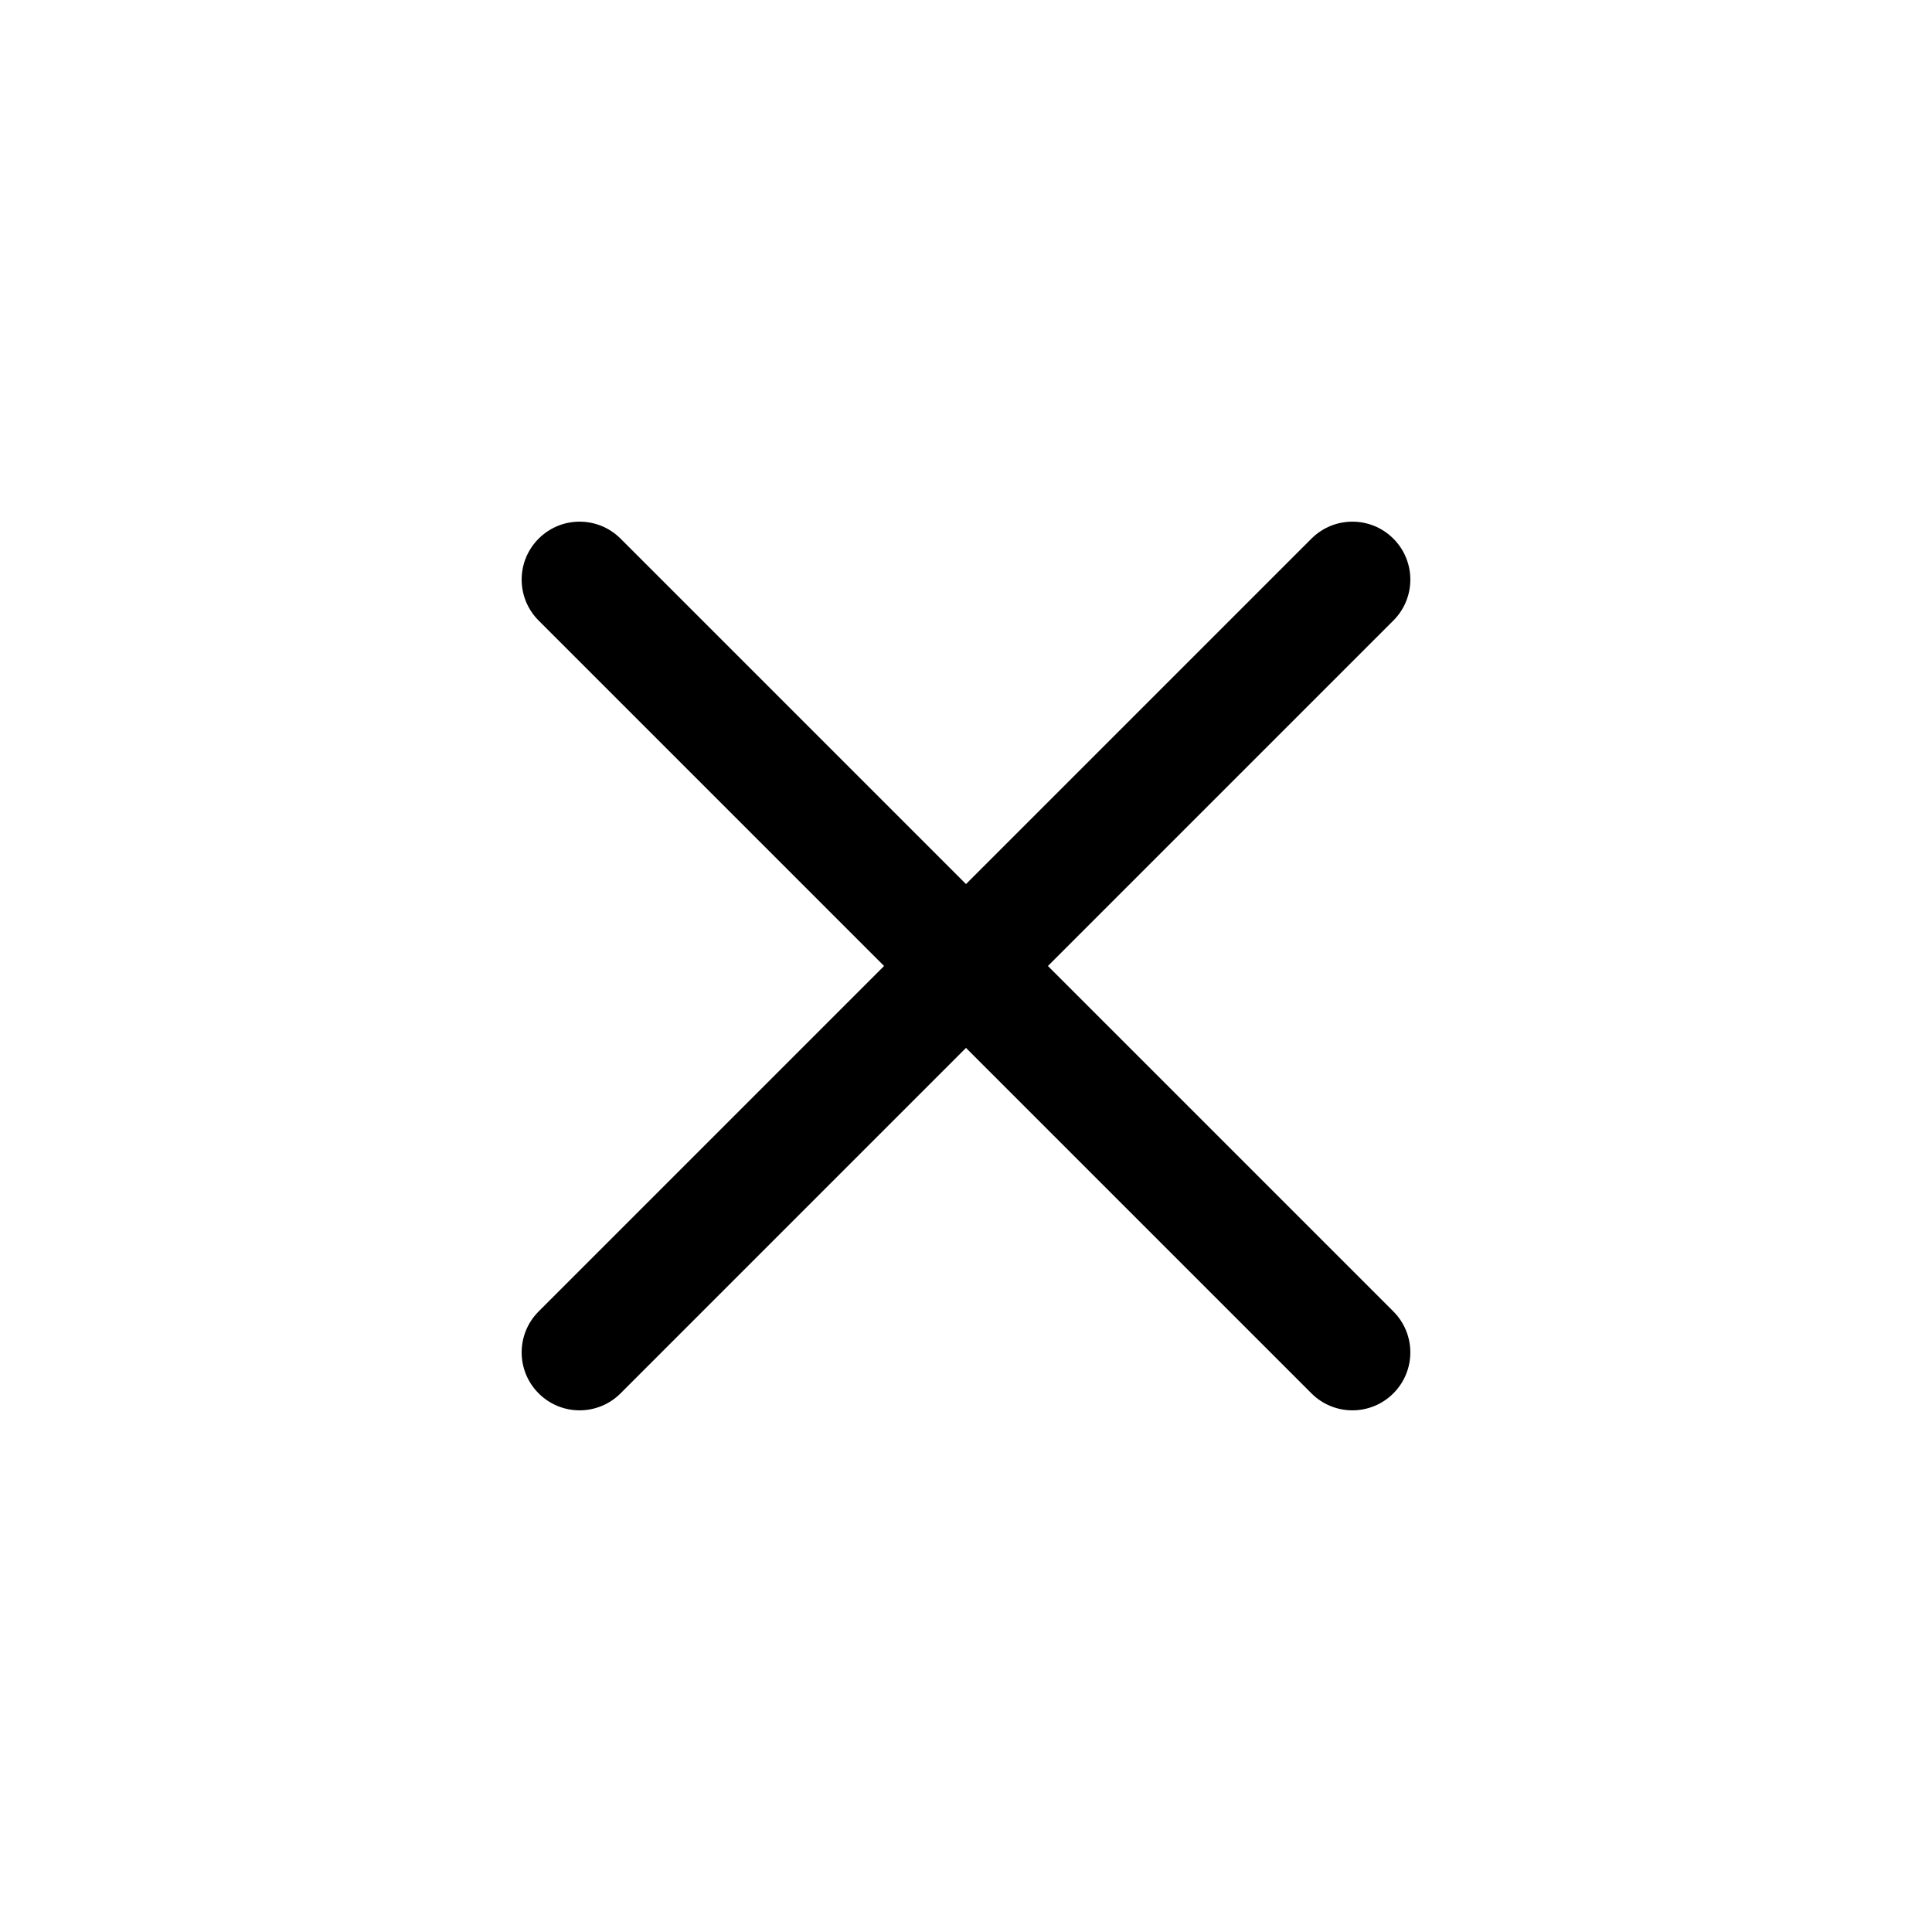
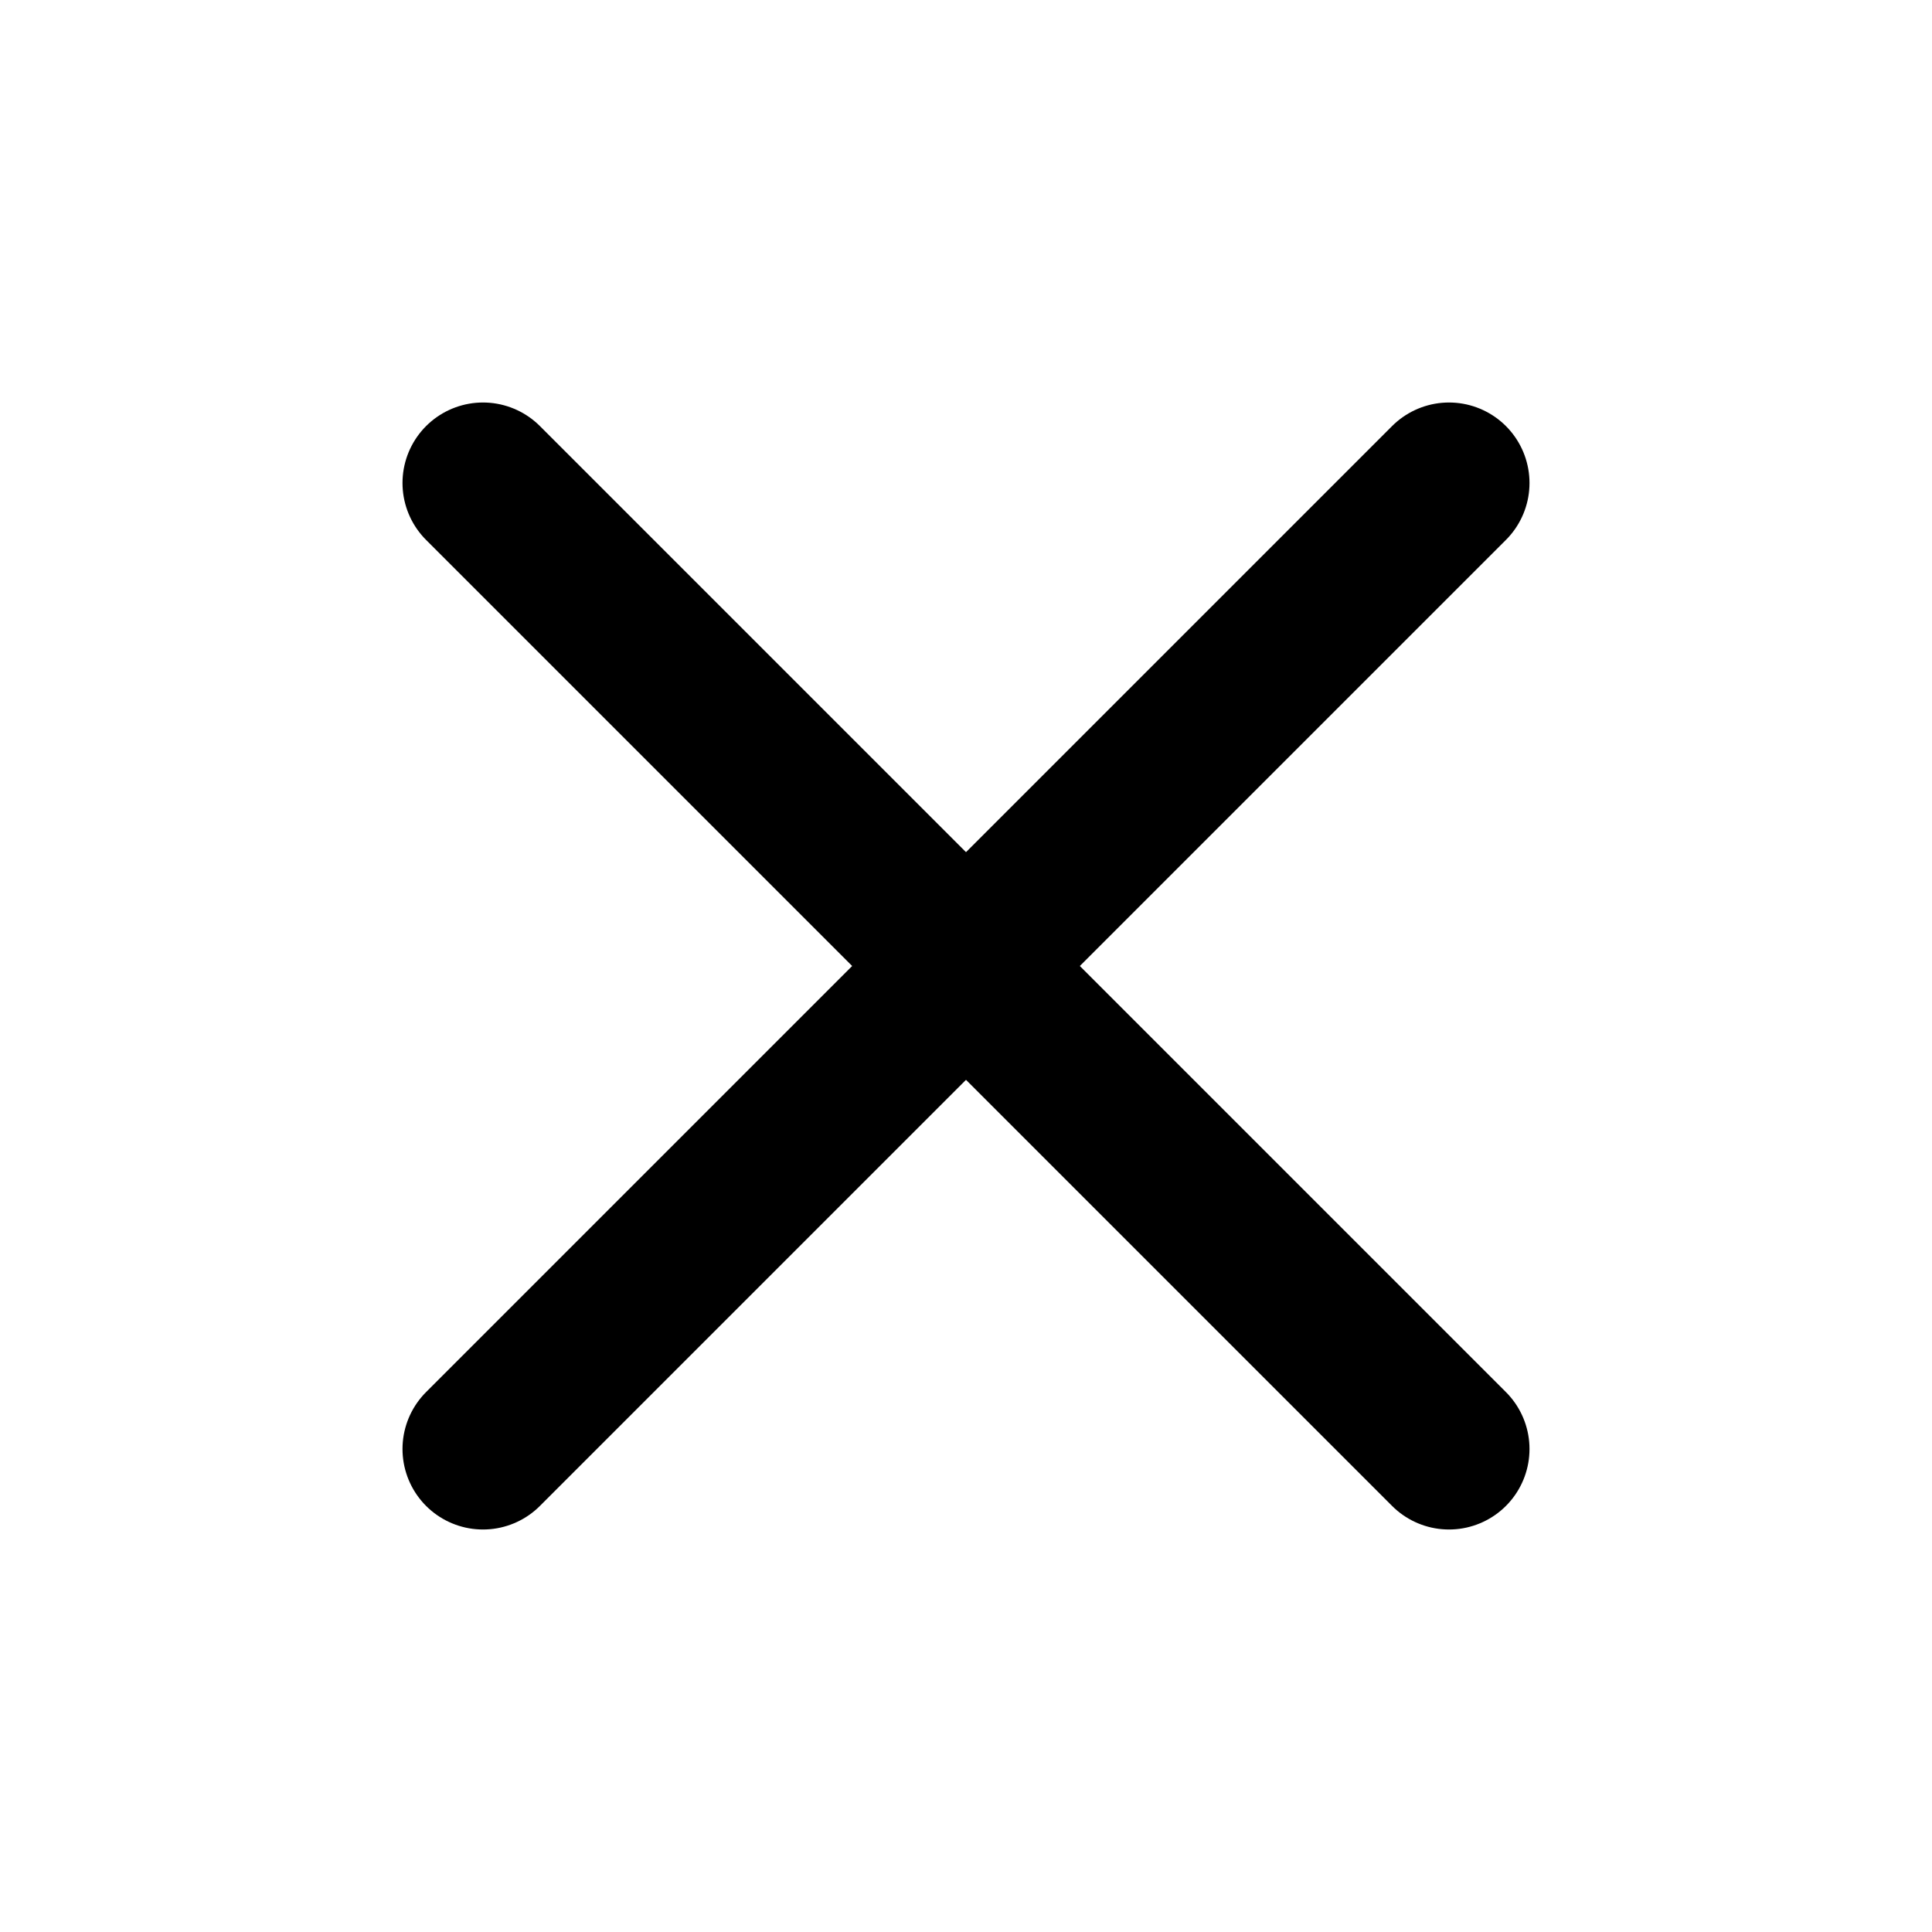
- <svg xmlns="http://www.w3.org/2000/svg" width="800px" height="800px" viewBox="0 -0.5 25 25" fill="currentColor">
-   <path d="M6.97 16.47C6.677 16.763 6.677 17.237 6.97 17.53C7.263 17.823 7.737 17.823 8.03 17.53L6.97 16.47ZM13.03 12.53C13.323 12.237 13.323 11.763 13.03 11.47C12.737 11.177 12.263 11.177 11.97 11.47L13.03 12.53ZM11.97 11.47C11.677 11.763 11.677 12.237 11.97 12.53C12.263 12.823 12.737 12.823 13.03 12.53L11.97 11.47ZM18.03 7.53C18.323 7.237 18.323 6.763 18.03 6.47C17.737 6.177 17.263 6.177 16.97 6.47L18.03 7.53ZM13.03 11.47C12.737 11.177 12.263 11.177 11.97 11.47C11.677 11.763 11.677 12.237 11.97 12.53L13.03 11.47ZM16.97 17.53C17.263 17.823 17.737 17.823 18.03 17.53C18.323 17.237 18.323 16.763 18.03 16.47L16.97 17.53ZM11.97 12.53C12.263 12.823 12.737 12.823 13.03 12.53C13.323 12.237 13.323 11.763 13.03 11.47L11.97 12.53ZM8.03 6.47C7.737 6.177 7.263 6.177 6.97 6.47C6.677 6.763 6.677 7.237 6.97 7.53L8.03 6.47ZM8.03 17.53L13.03 12.53L11.97 11.47L6.97 16.47L8.03 17.53ZM13.03 12.53L18.03 7.53L16.97 6.47L11.97 11.47L13.03 12.53ZM11.97 12.53L16.97 17.53L18.03 16.47L13.03 11.47L11.97 12.53ZM13.03 11.47L8.03 6.47L6.97 7.53L11.97 12.53L13.03 11.47Z" fill="inherit" />
+ <svg xmlns="http://www.w3.org/2000/svg" width="24" height="24" viewBox="0 0 24 24" fill="none" stroke="currentColor" stroke-width="2" stroke-linecap="round" stroke-linejoin="round">
+   <path d="M18 6 6 18" />
+   <path d="m6 6 12 12" />
</svg>
